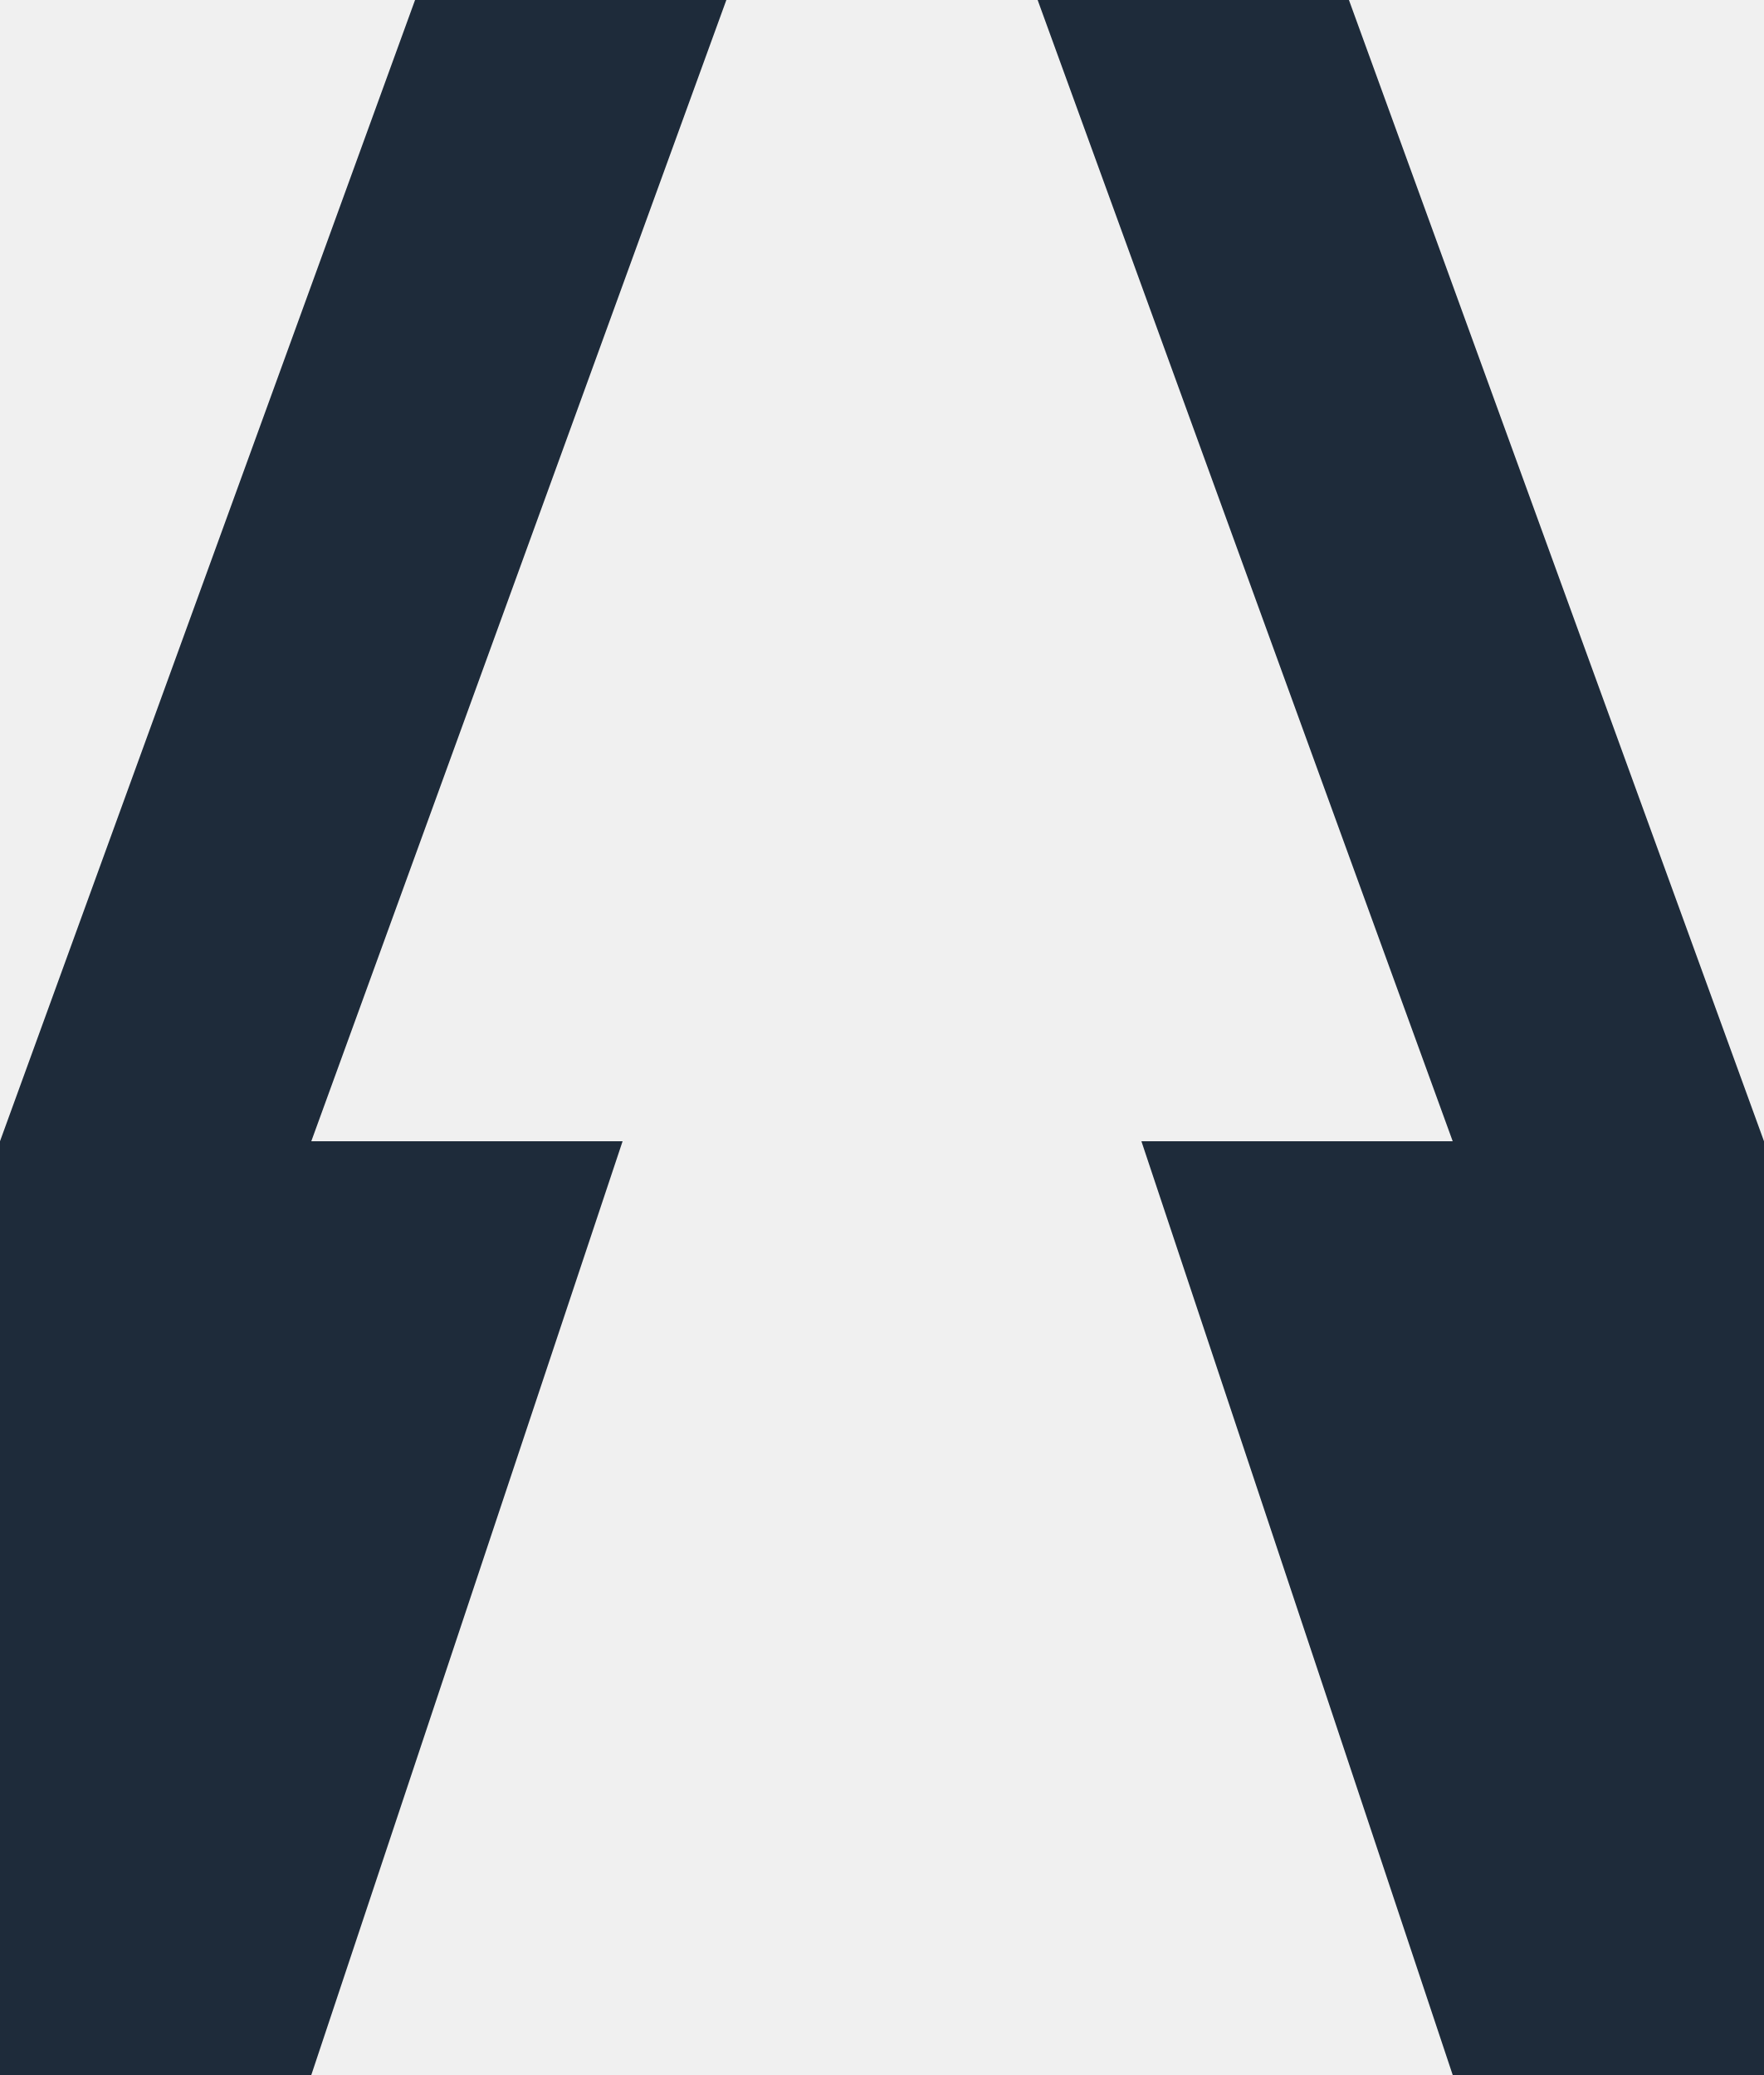
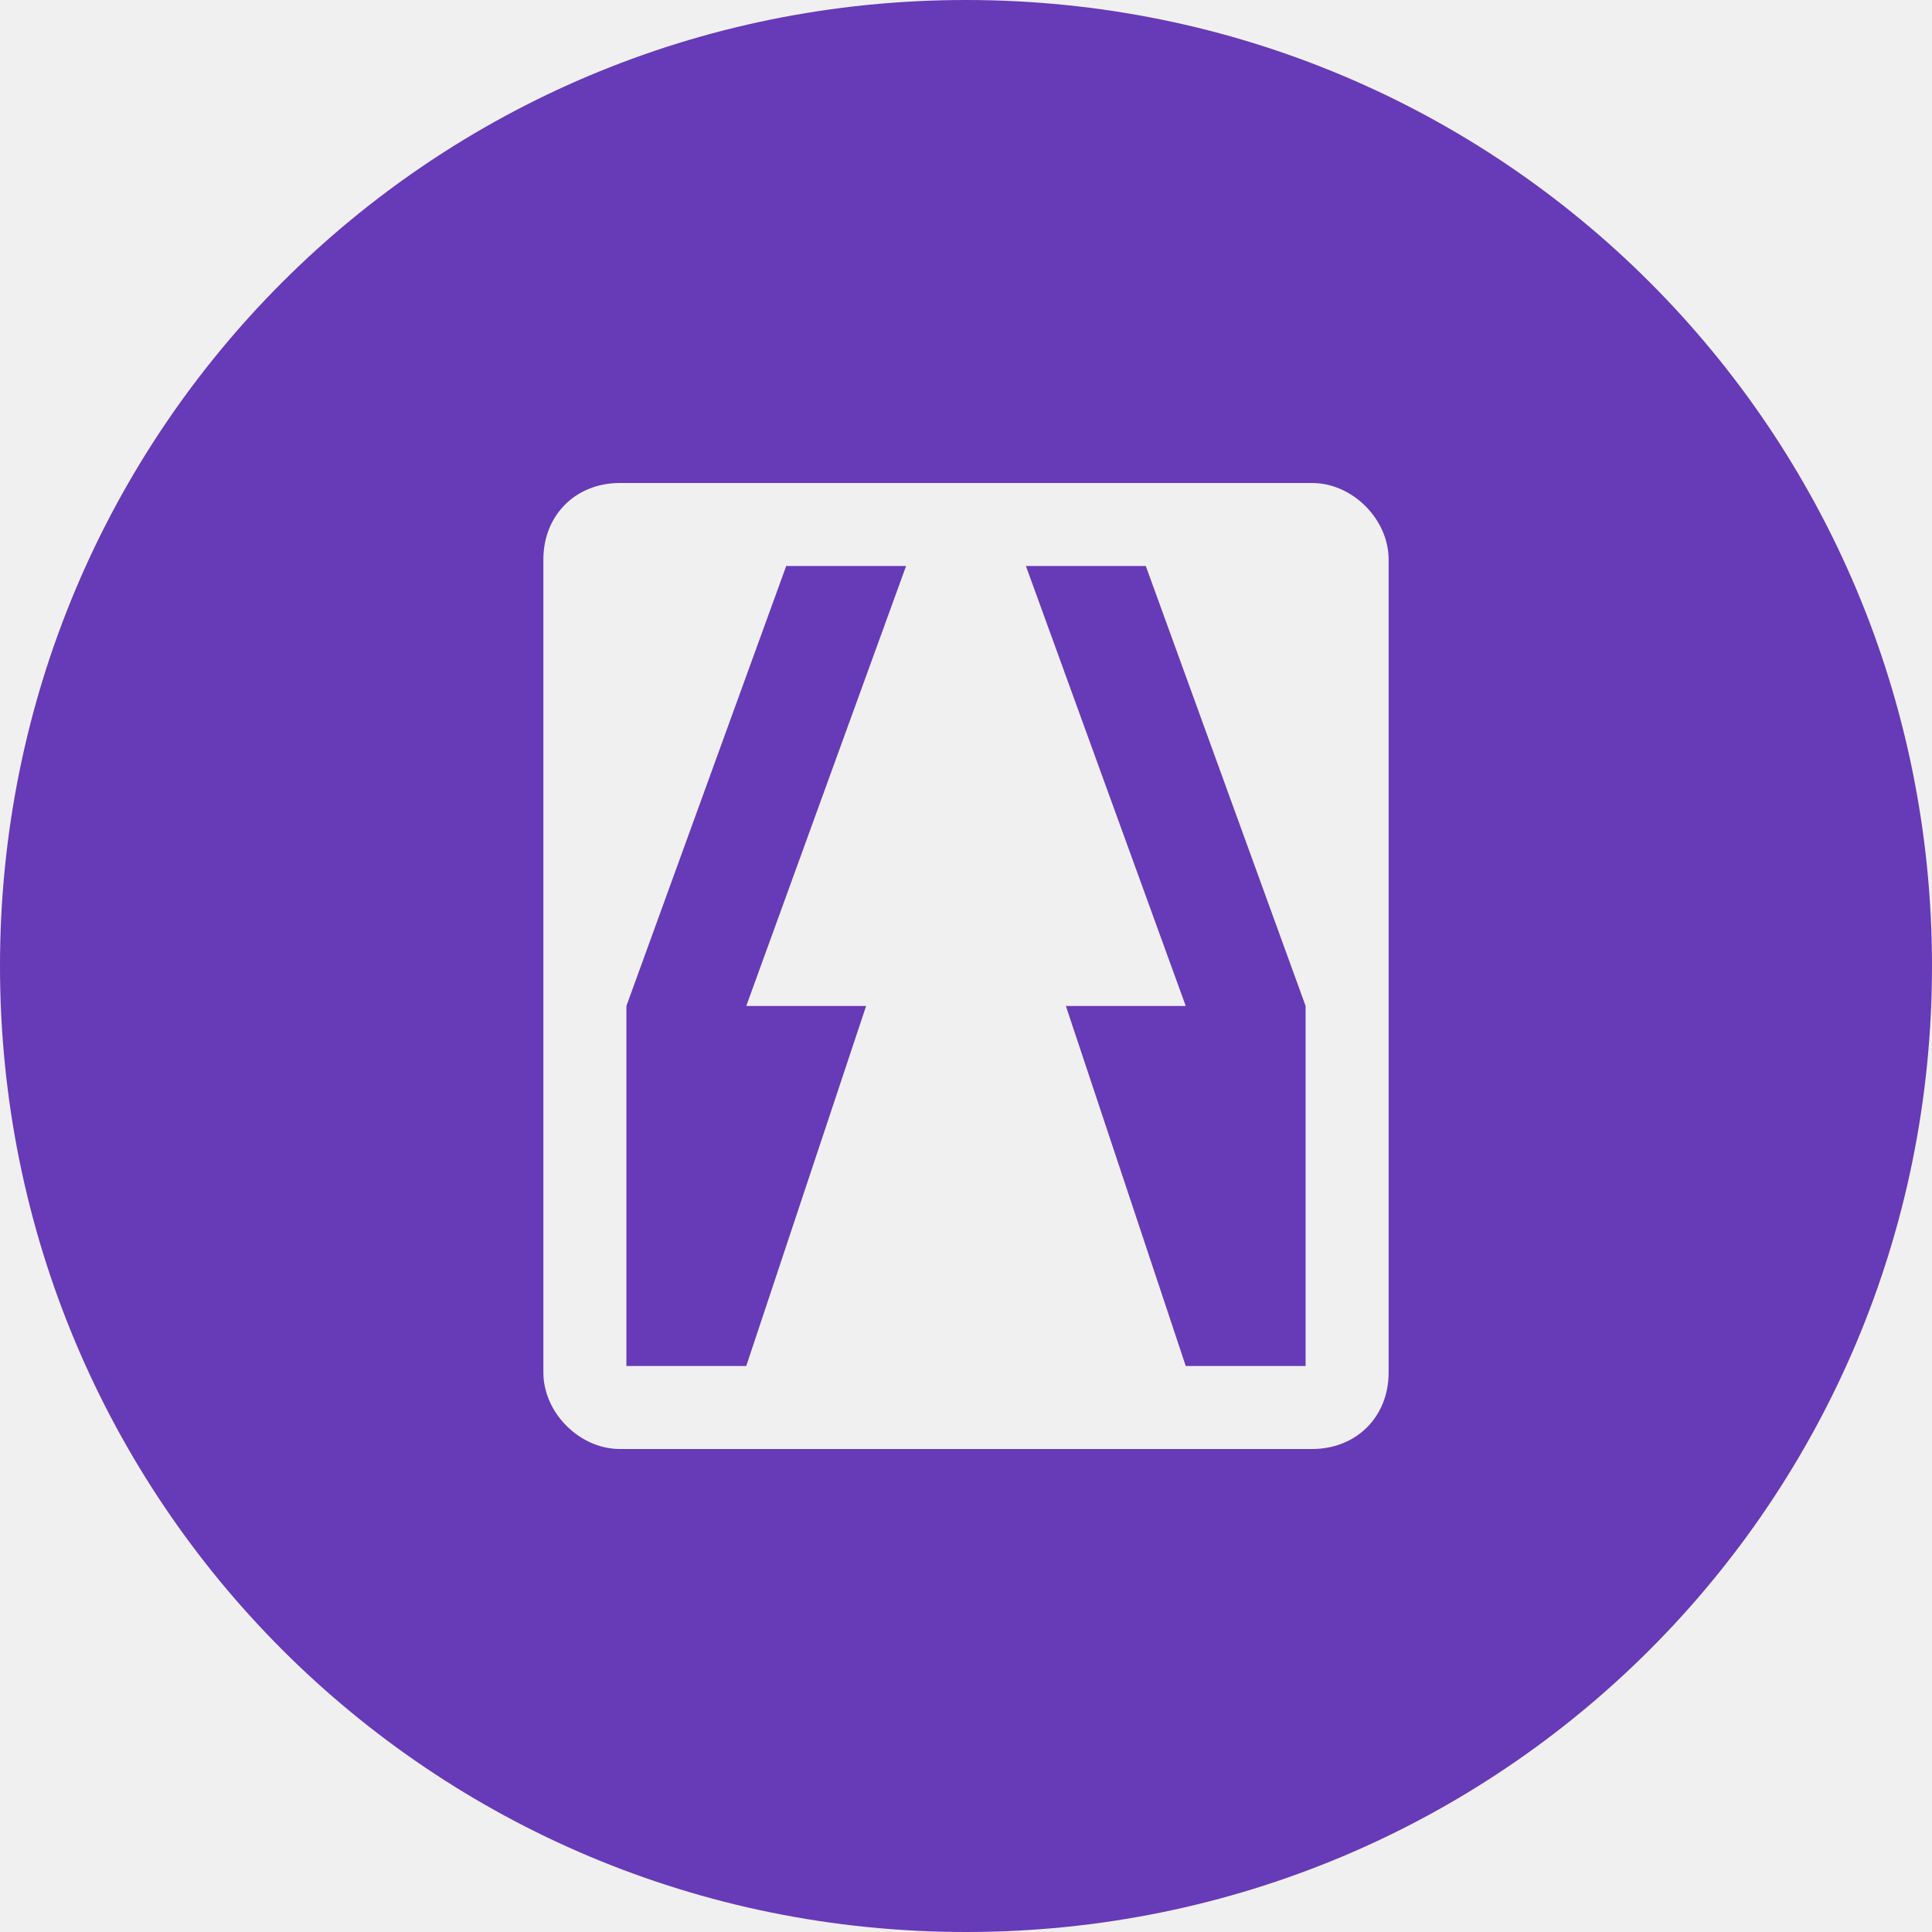
- <svg xmlns="http://www.w3.org/2000/svg" viewBox="0 0 170 200" fill="none">
-   <path fill-rule="evenodd" clip-rule="evenodd" d="M30 110L70 0H40L0 110V200H30L60 110H30ZM140 110L100 0H130L170 110V200H140L110 110H140Z" fill="#1E2B3A" />
+ <svg xmlns="http://www.w3.org/2000/svg" width="256" height="256" viewBox="0 0 256 256" fill="none">
+   <g clip-path="url(#clip0_417_5)">
+     <path d="M128 0C57.067 0 0 57.067 0 128C0 198.933 57.067 256 128 256C198.933 256 256 198.933 256 128C256 57.067 198.933 0 128 0ZM184 181.867C184 187.733 179.733 192 173.867 192H82.133C76.8 192 72 187.2 72 181.867V74.133C72 68.267 76.267 64 82.133 64H173.867C179.2 64 184 68.8 184 74.133V181.867Z" fill="#673AB8" />
+     <path fill-rule="evenodd" clip-rule="evenodd" d="M98.882 133.3L120.059 75H104.176L83 133.3V181H98.882L114.765 133.3H98.882ZM157.118 133.3L135.941 75H151.824L173 133.3V181H157.118L141.235 133.3H157.118Z" fill="#673AB8" />
+   </g>
+   <defs>
+     <clipPath id="clip0_417_5">
+       <rect width="256" height="256" fill="white" />
+     </clipPath>
+   </defs>
</svg>
